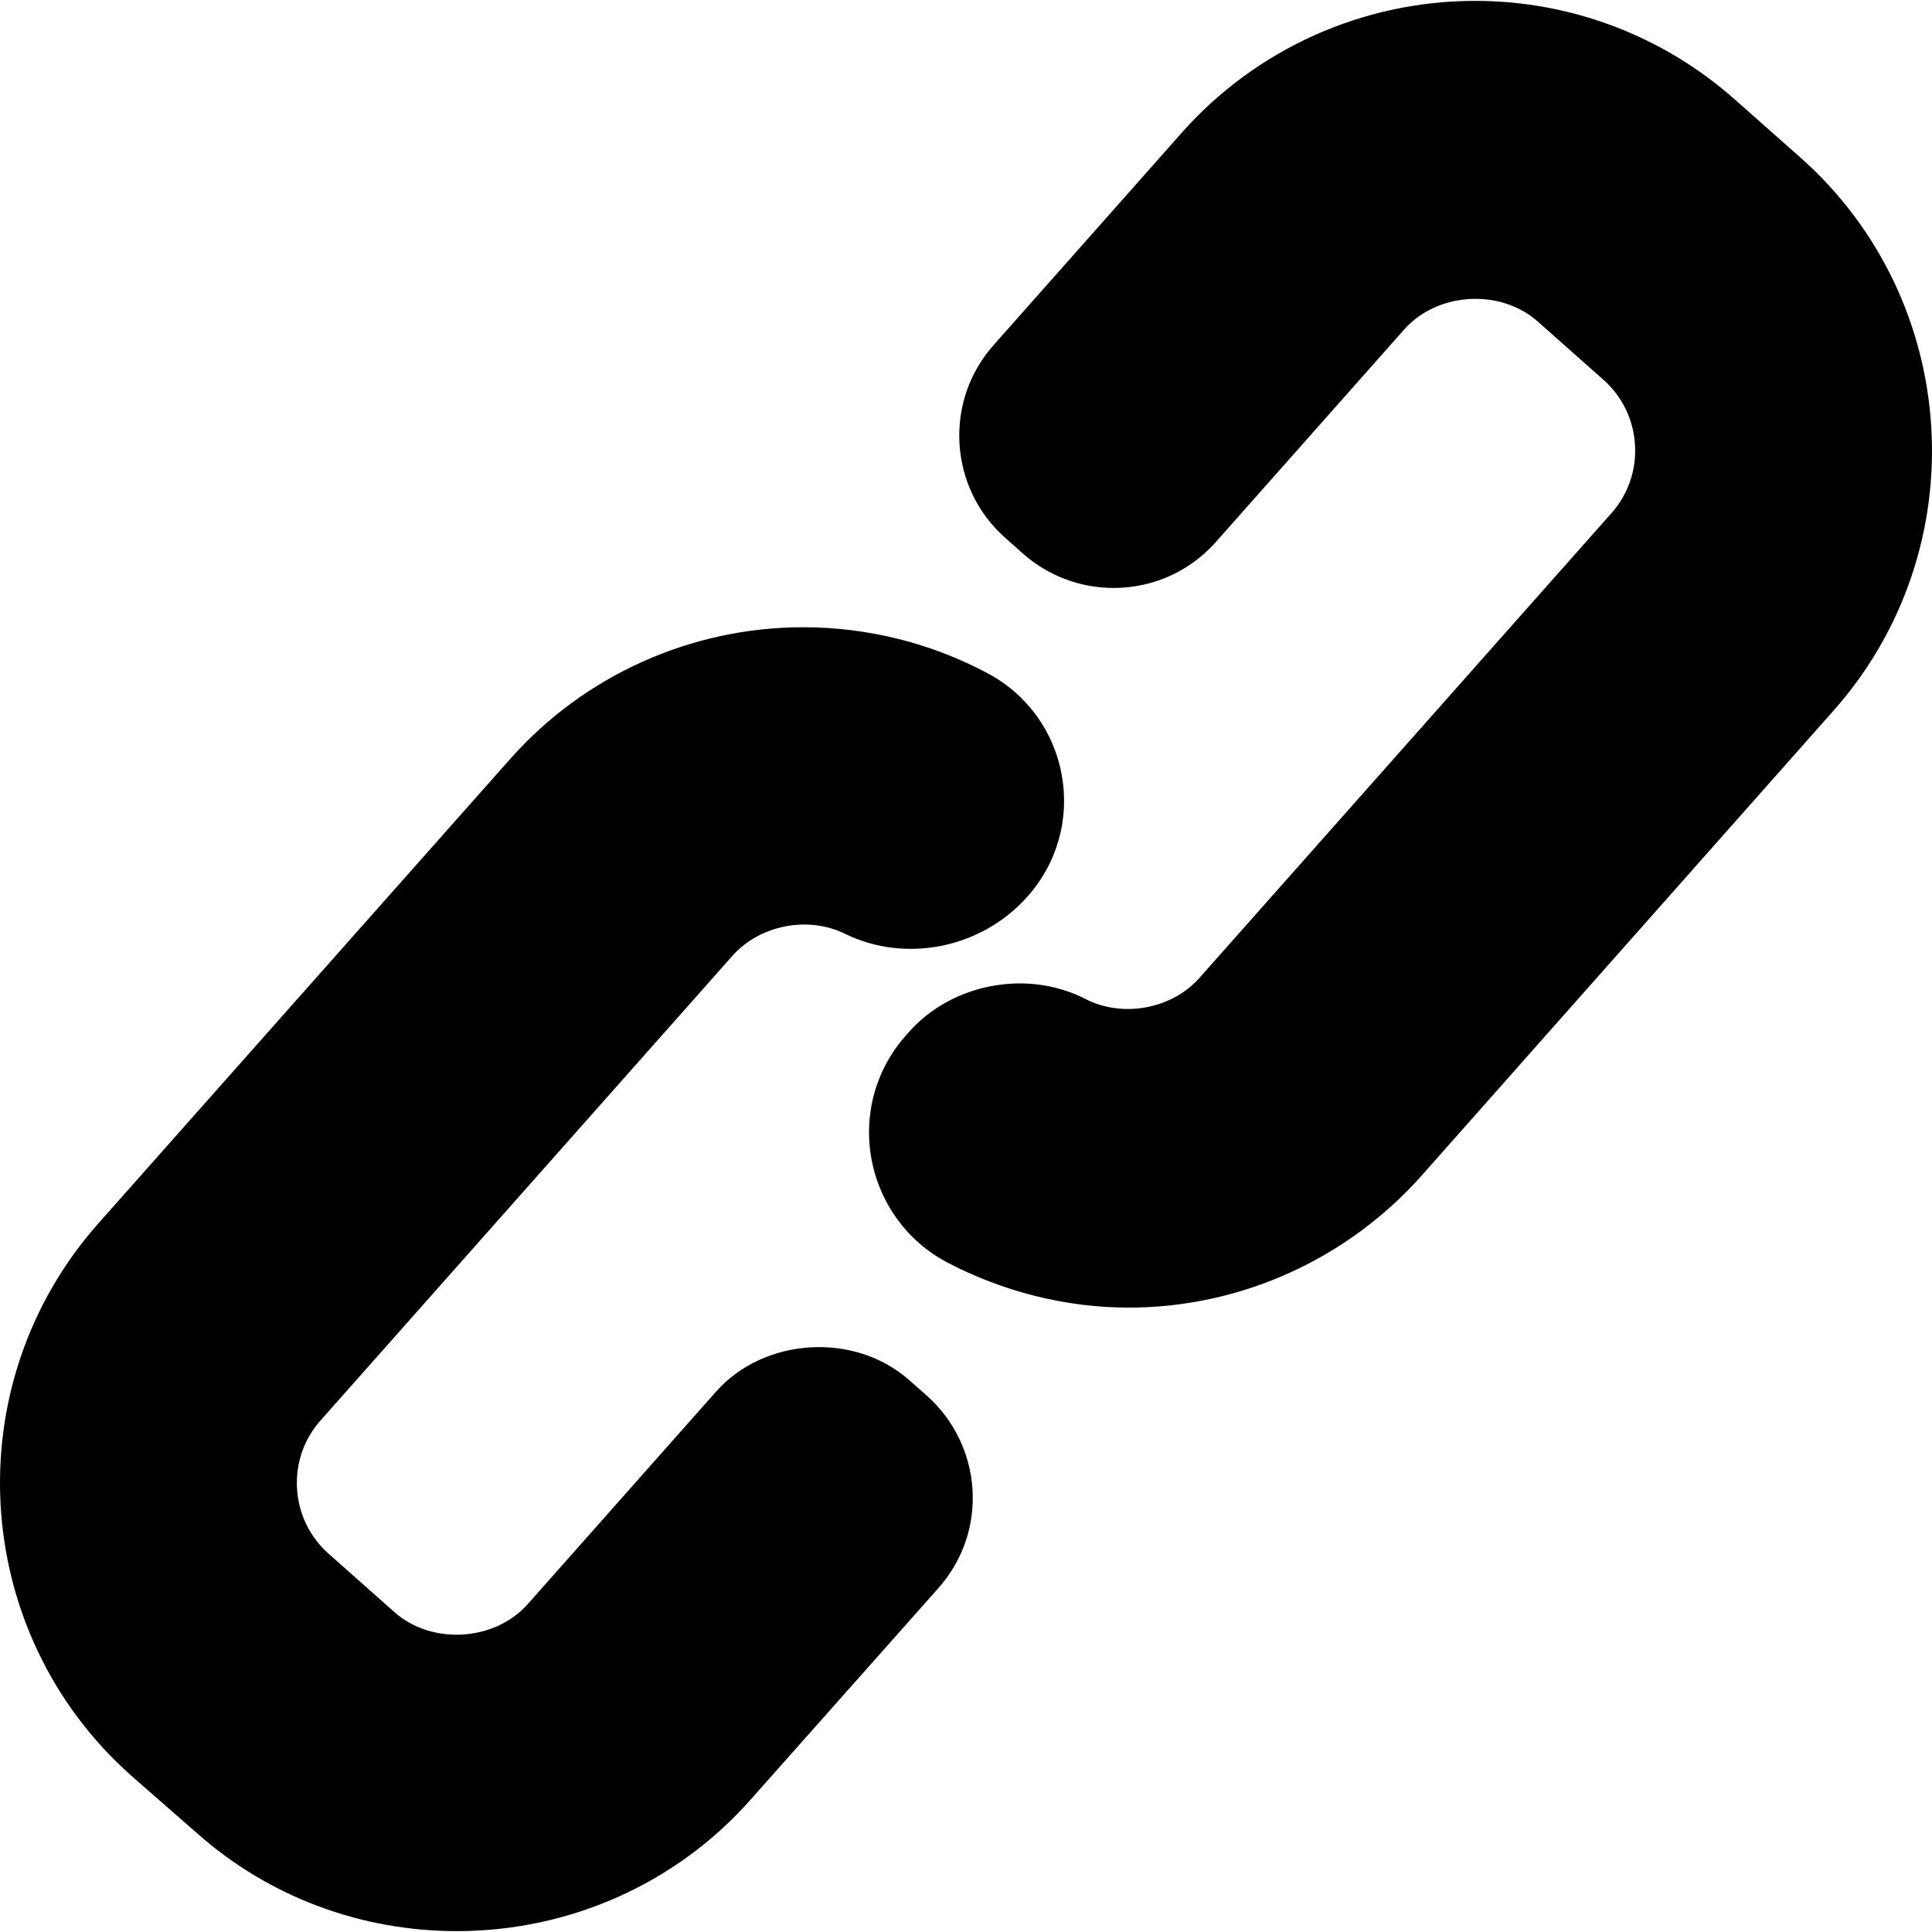
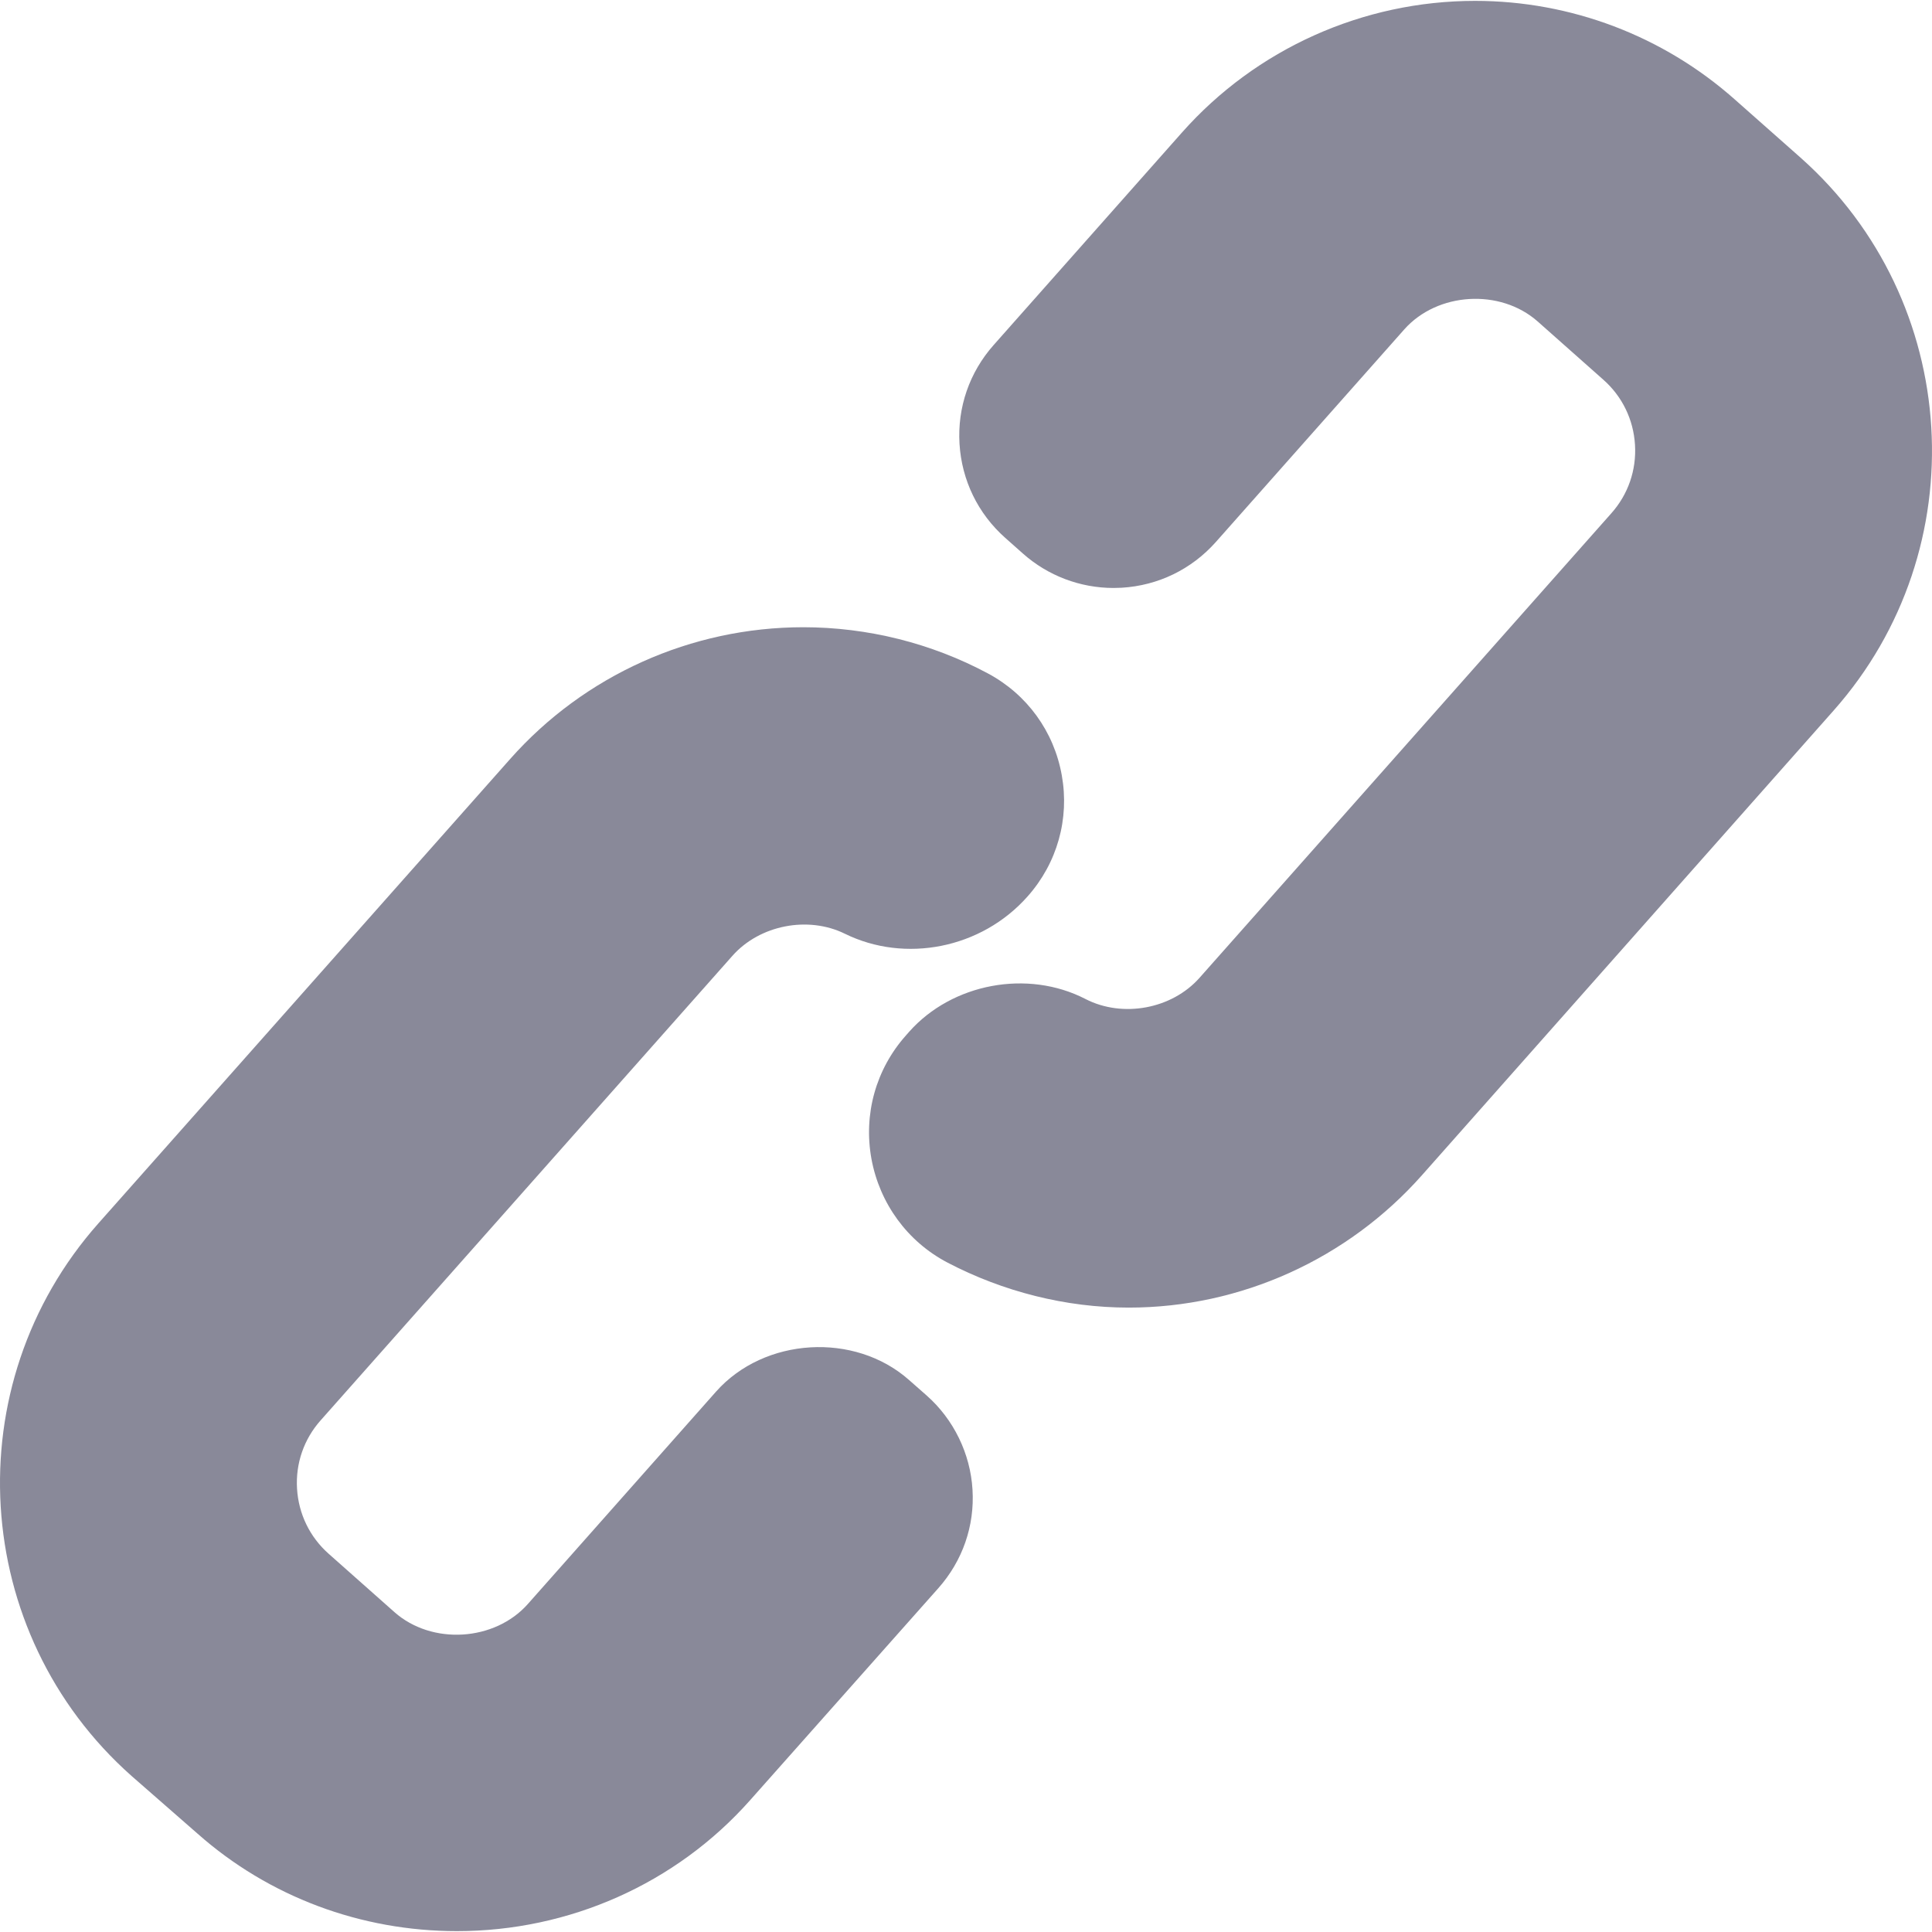
- <svg xmlns="http://www.w3.org/2000/svg" version="1.1" id="Capa_1" x="0px" y="0px" width="486.465px" height="486.465px" viewBox="0 0 486.465 486.465" style="enable-background:new 0 0 486.465 486.465;" xml:space="preserve">
+ <svg xmlns="http://www.w3.org/2000/svg" version="1.1" id="Capa_1" x="0px" y="0px" width="20px" height="20px" viewBox="0 0 486.465 486.465" style="enable-background:new 0 0 486.465 486.465;" fill="#898999" xml:space="preserve">
  <g>
    <g>
      <path d="M453.323,39.655l-16.564-14.656C418.729,9.021,395.521,0.22,371.405,0.22c-28.223,0-55.118,12.079-73.791,33.143    L250.207,86.86c-6.105,6.876-9.164,15.722-8.608,24.901c0.557,9.166,4.642,17.576,11.518,23.673l4.438,3.94    c6.299,5.594,14.416,8.673,22.842,8.673l2.054-0.059c9.166-0.551,17.582-4.637,23.699-11.523l47.418-53.503    c8.342-9.416,24.169-10.362,33.601-2.026l16.558,14.688c4.748,4.203,7.57,10.021,7.955,16.384    c0.386,6.358-1.722,12.465-5.937,17.208L302.042,246.198c-6.982,7.887-19.377,10.164-28.734,5.342    c-14.577-7.519-33.58-3.93-44.392,8.256l-0.813,0.926c-7.573,8.518-10.727,19.838-8.674,31.104    c2.074,11.198,9.047,20.801,19.153,26.09c13.986,7.311,29.763,11.33,45.621,11.33h0.012c28.21,0,55.117-12.238,73.8-33.308    l103.691-117.046C497.746,138.226,494.004,75.731,453.323,39.655z" />
      <path d="M228.873,347.458c-13.669-12.103-36.426-10.743-48.574,2.938l-47.396,53.487c-8.342,9.412-24.159,10.387-33.58,2.043    l-16.576-14.705c-4.747-4.207-7.57-10.025-7.955-16.383c-0.387-6.348,1.722-12.453,5.935-17.196l103.692-116.974    c6.876-7.765,19.047-10.111,28.297-5.566c15.121,7.448,34.359,3.818,46.05-9.416c7.433-8.374,10.555-19.496,8.586-30.463    c-1.956-11.031-8.747-20.389-18.618-25.666c-14.201-7.604-30.274-11.624-46.466-11.624c-28.223,0-55.118,12.084-73.791,33.151    L24.772,308.038c-36.062,40.666-32.308,103.082,8.361,139.143l16.564,14.482c18.021,15.979,41.229,24.582,65.345,24.582    c0.011,0,0,0,0.011,0c28.223,0,55.129-11.889,73.812-32.957l47.388-53.379c6.116-6.887,9.176-15.691,8.618-24.819    c-0.533-9.068-4.736-17.694-11.538-23.706L228.873,347.458z" />
    </g>
  </g>
</svg>
